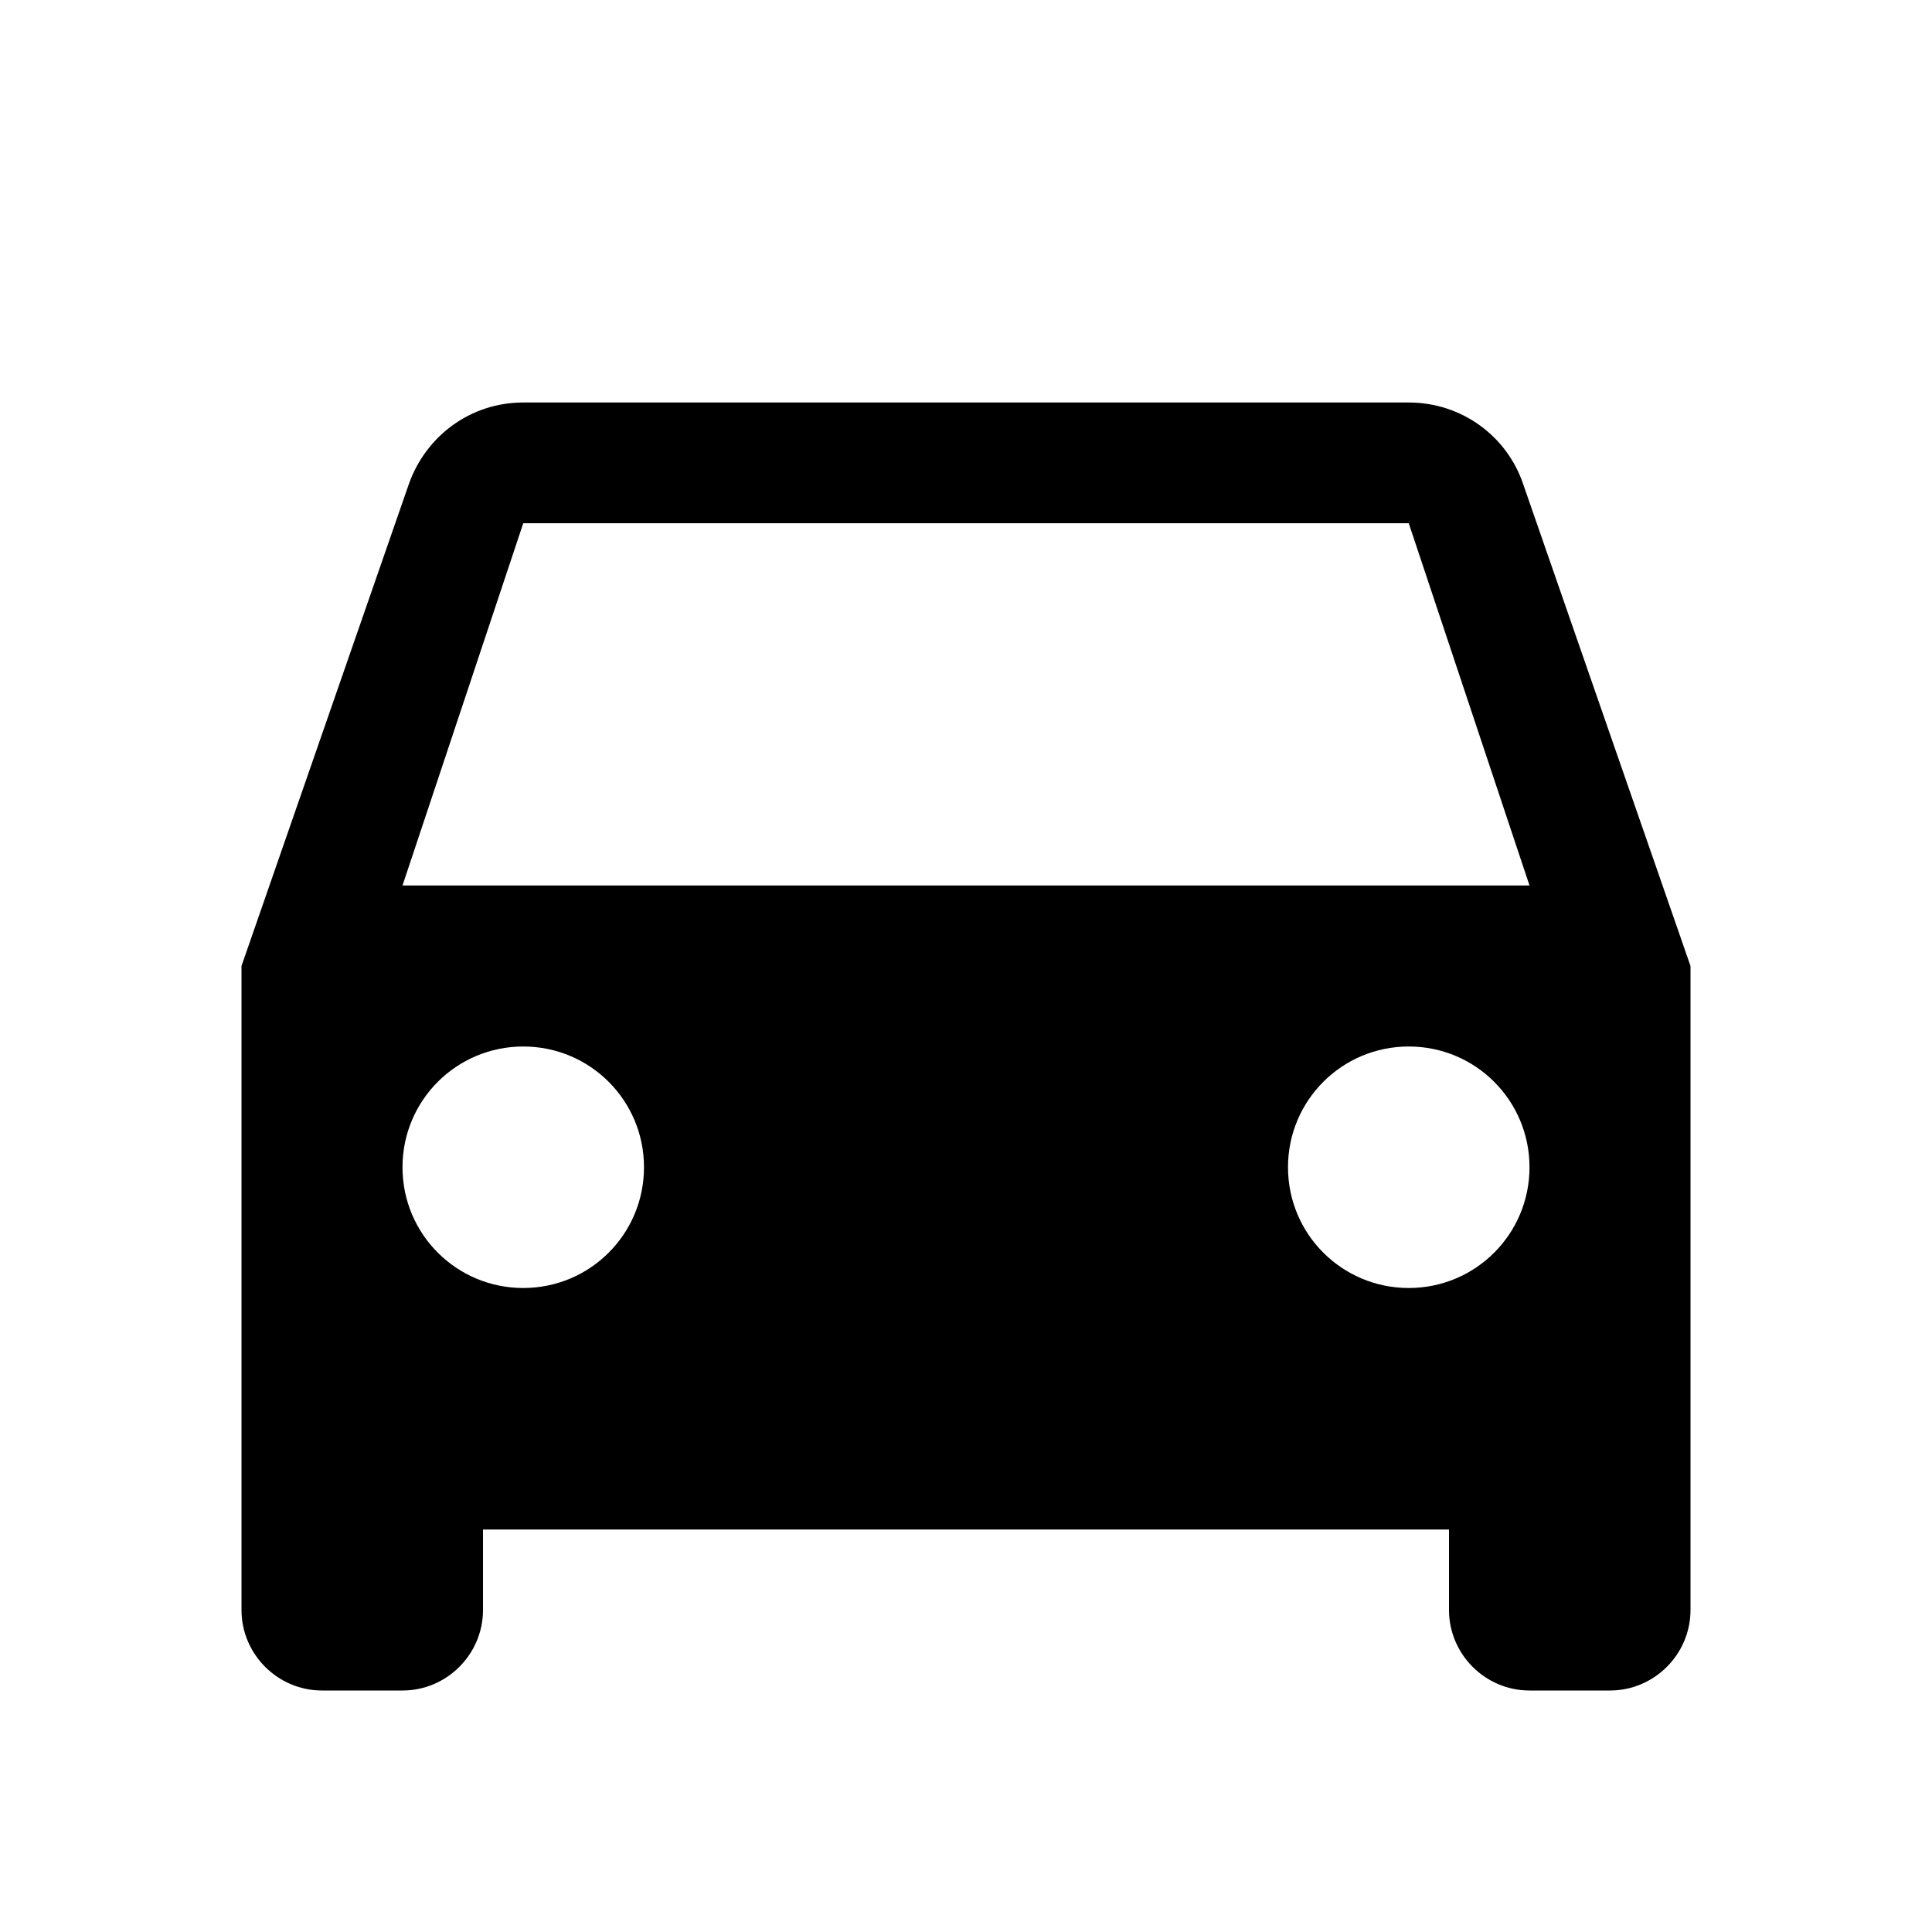
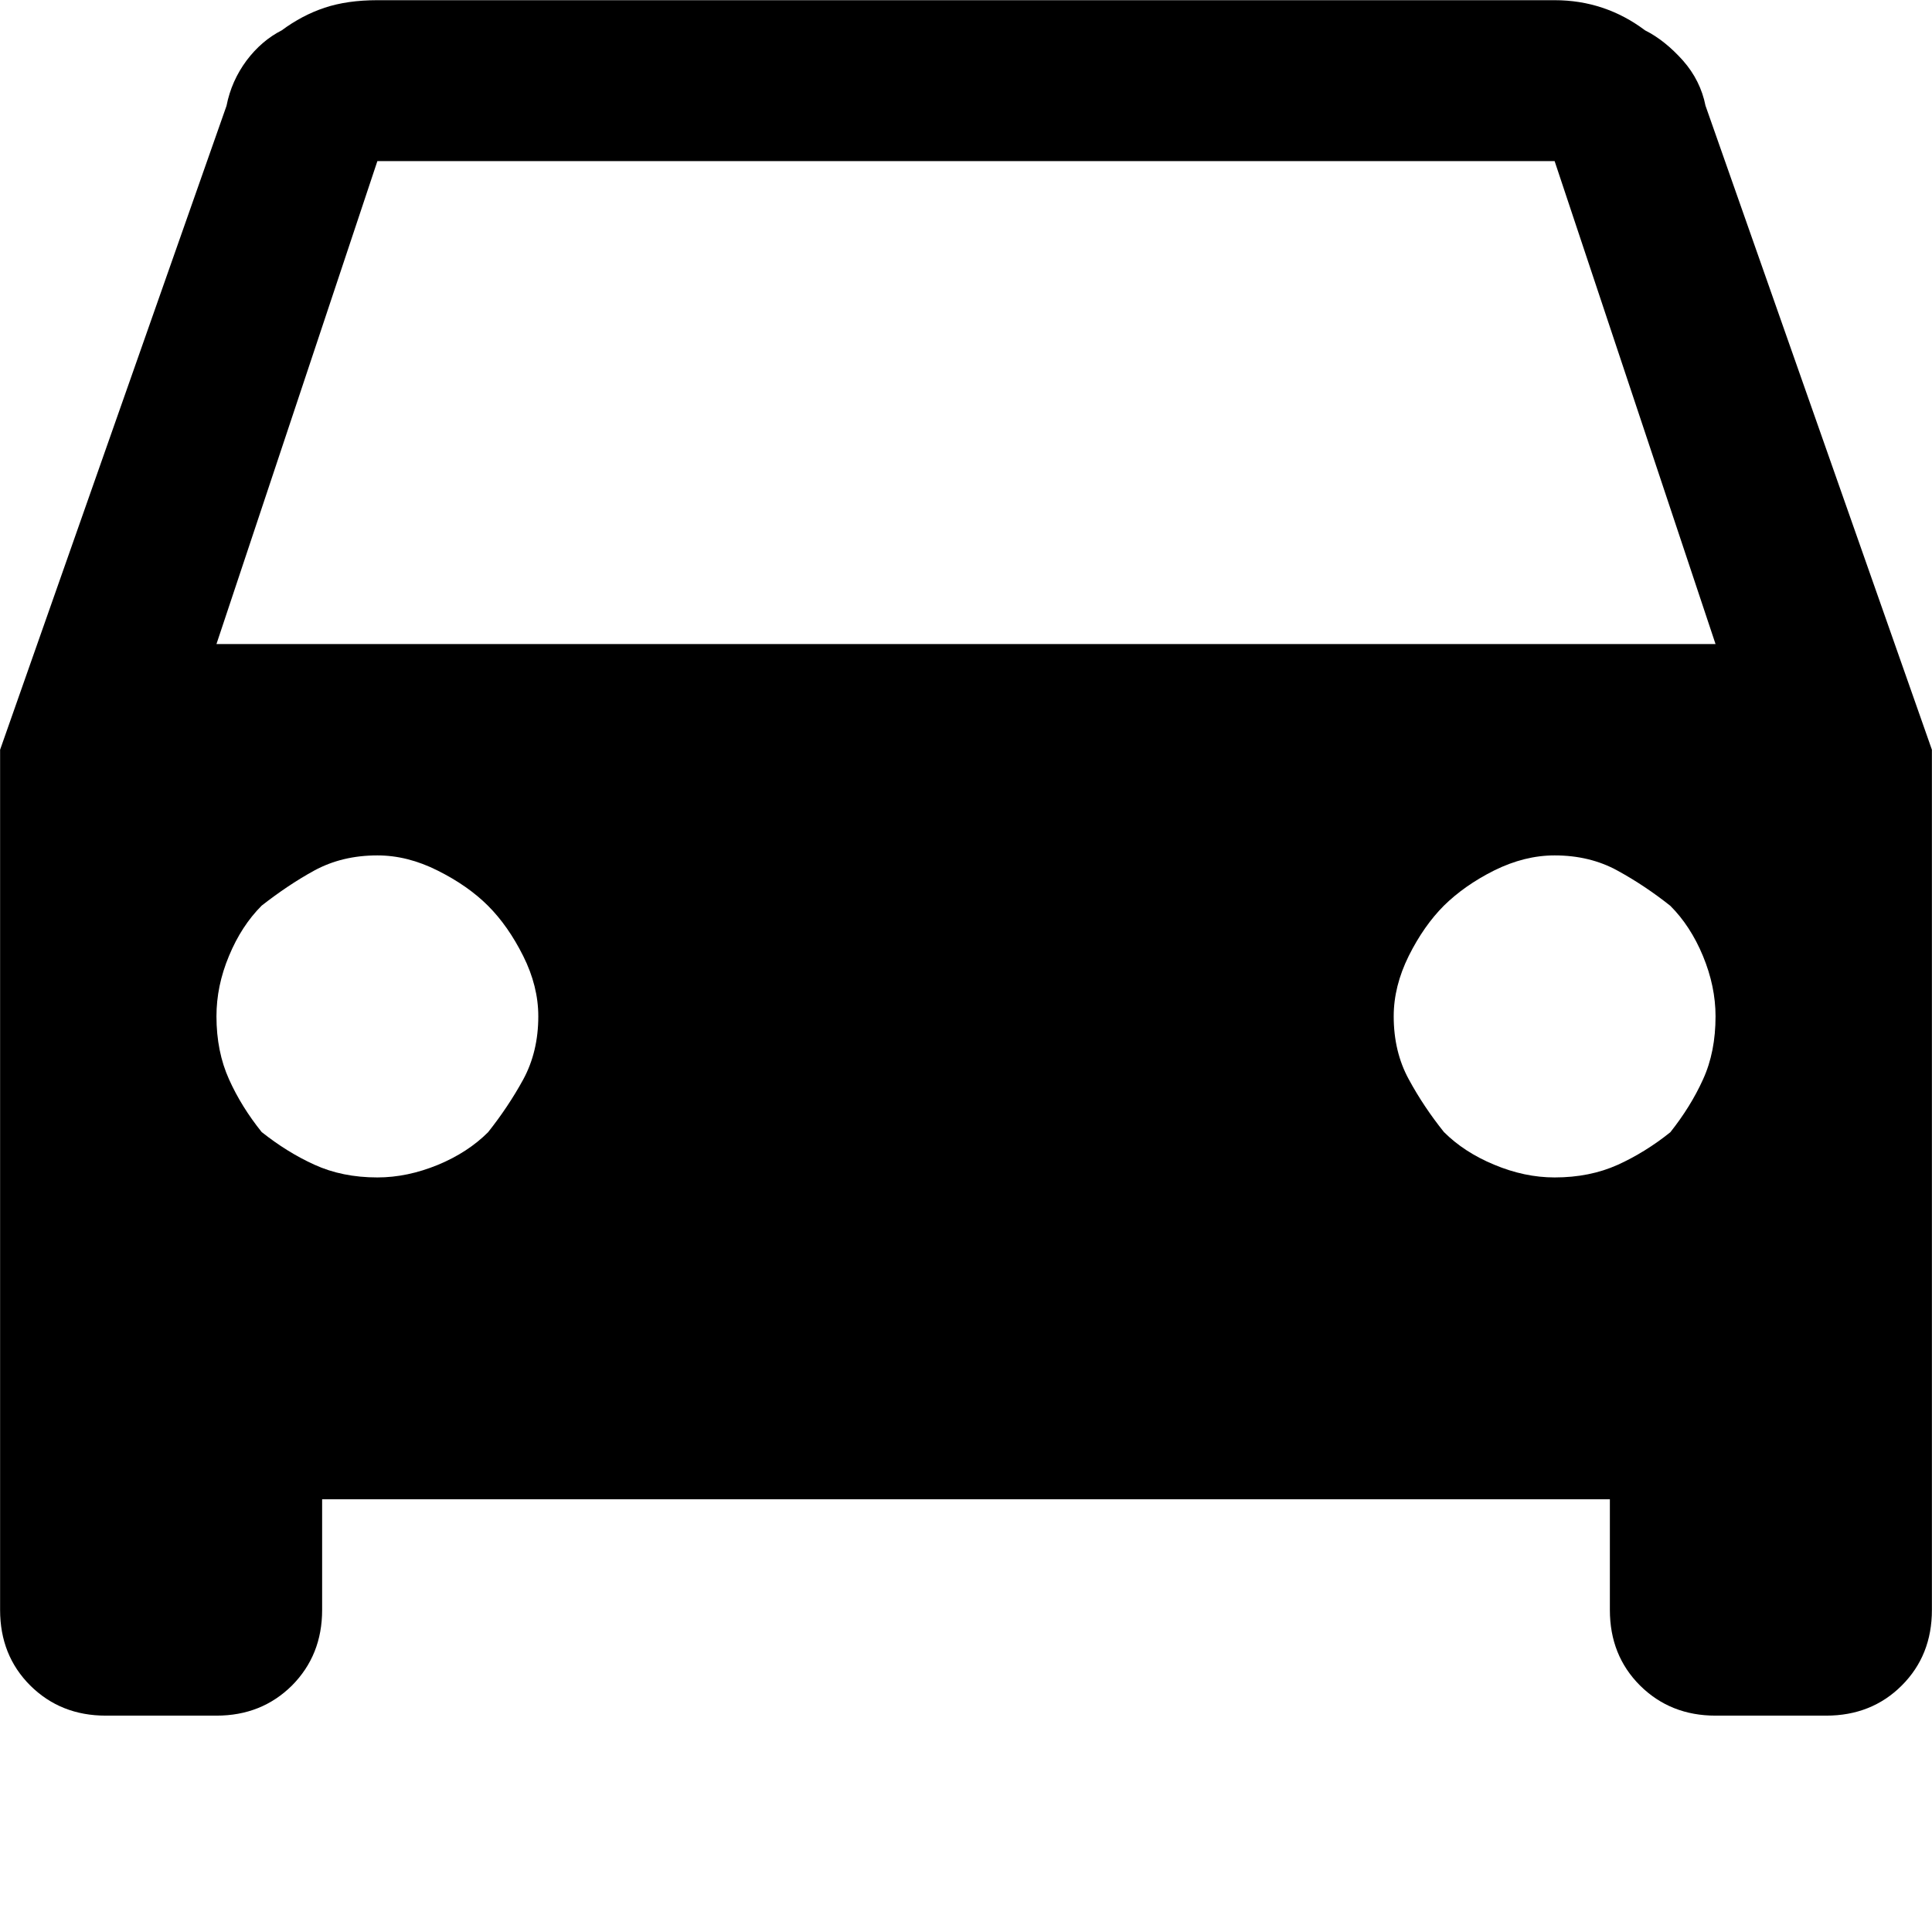
- <svg xmlns="http://www.w3.org/2000/svg" viewBox="0 0 24 24" fill="currentColor">
-   <path d="M18.92 6.01C18.72 5.42 18.16 5 17.5 5h-11c-.66 0-1.21.42-1.42 1.01L3 12v8c0 .55.45 1 1 1h1c.55 0 1-.45 1-1v-1h12v1c0 .55.45 1 1 1h1c.55 0 1-.45 1-1v-8l-2.08-5.99zM6.5 16c-.83 0-1.5-.67-1.5-1.5S5.67 13 6.5 13s1.5.67 1.5 1.5S7.33 16 6.5 16zm11 0c-.83 0-1.5-.67-1.5-1.5s.67-1.5 1.5-1.5 1.5.67 1.5 1.5-.67 1.5-1.5 1.5zM5 11l1.5-4.5h11L19 11H5z" />
+ <svg xmlns="http://www.w3.org/2000/svg" viewBox="0 0 1024 1024" fill="currentColor">
+   <path d="M1023.949 397.375l0 455.942C1023.949 869.391 1018.625 882.702 1007.976 893.351 997.327 903.999 983.914 909.323 967.942 909.323L909.272 909.323c-15.973 0-29.283-5.324-40.034-15.973C858.589 882.702 853.265 869.391 853.265 853.316L853.265 794.647 170.735 794.647l0 58.669c0 15.973-5.324 29.283-15.973 40.034C144.011 903.999 130.701 909.323 114.728 909.323L56.058 909.323c-15.973 0-29.283-5.324-40.034-15.973C5.375 882.702 0.051 869.391 0.051 853.316L0.051 397.375l120.001-341.265C121.793 47.202 125.376 39.215 130.701 32.048c5.324-7.065 11.57-12.389 18.635-15.973C156.503 10.751 164.08 6.758 172.066 4.096 180.052 1.433 189.37 0.102 200.018 0.102l623.963 0c8.908 0 17.304 1.331 25.29 3.993 7.986 2.662 15.563 6.655 22.628 11.98C879.067 19.659 885.723 25.085 891.968 32.048c6.246 7.065 10.239 15.154 11.98 23.959L1023.949 397.375zM909.272 341.367l-85.291-255.974L200.018 85.393l-85.291 255.974L909.272 341.367zM200.018 624.066c10.649 0 21.297-2.253 32.048-6.655 10.649-4.403 19.556-10.239 26.621-17.304 7.065-8.908 13.311-18.225 18.635-27.952C282.647 562.325 285.309 551.164 285.309 538.673c0-10.649-2.662-21.297-7.986-31.946-5.324-10.649-11.57-19.556-18.635-26.621-7.065-7.065-15.973-13.311-26.621-18.635C221.315 456.044 210.667 453.382 200.018 453.382c-12.492 0-23.55 2.662-33.379 7.986C156.912 466.693 147.595 473.041 138.687 480.003c-7.065 7.065-12.901 15.973-17.304 26.621C116.878 517.375 114.728 528.024 114.728 538.673c0 12.492 2.253 23.652 6.655 33.379 4.403 9.829 10.239 19.147 17.304 27.952 8.908 7.065 18.225 12.901 27.952 17.304C176.469 621.813 187.629 624.066 200.018 624.066zM823.982 624.066c12.492 0 23.55-2.253 33.379-6.655 9.727-4.403 19.147-10.239 27.952-17.304 7.065-8.908 12.901-18.225 17.304-27.952C907.122 562.325 909.272 551.164 909.272 538.673c0-10.649-2.253-21.297-6.655-31.946-4.403-10.649-10.239-19.556-17.304-26.621-8.908-7.065-18.225-13.311-27.952-18.635C847.531 456.044 836.371 453.382 823.982 453.382c-10.649 0-21.297 2.662-32.048 7.986C781.285 466.693 772.377 473.041 765.312 480.003c-7.065 7.065-13.311 15.973-18.635 26.621C741.353 517.375 738.691 528.024 738.691 538.673c0 12.492 2.662 23.652 7.986 33.379 5.324 9.829 11.57 19.147 18.635 27.952 7.065 7.065 15.973 12.901 26.621 17.304C802.685 621.813 813.333 624.066 823.982 624.066z" />
</svg>
